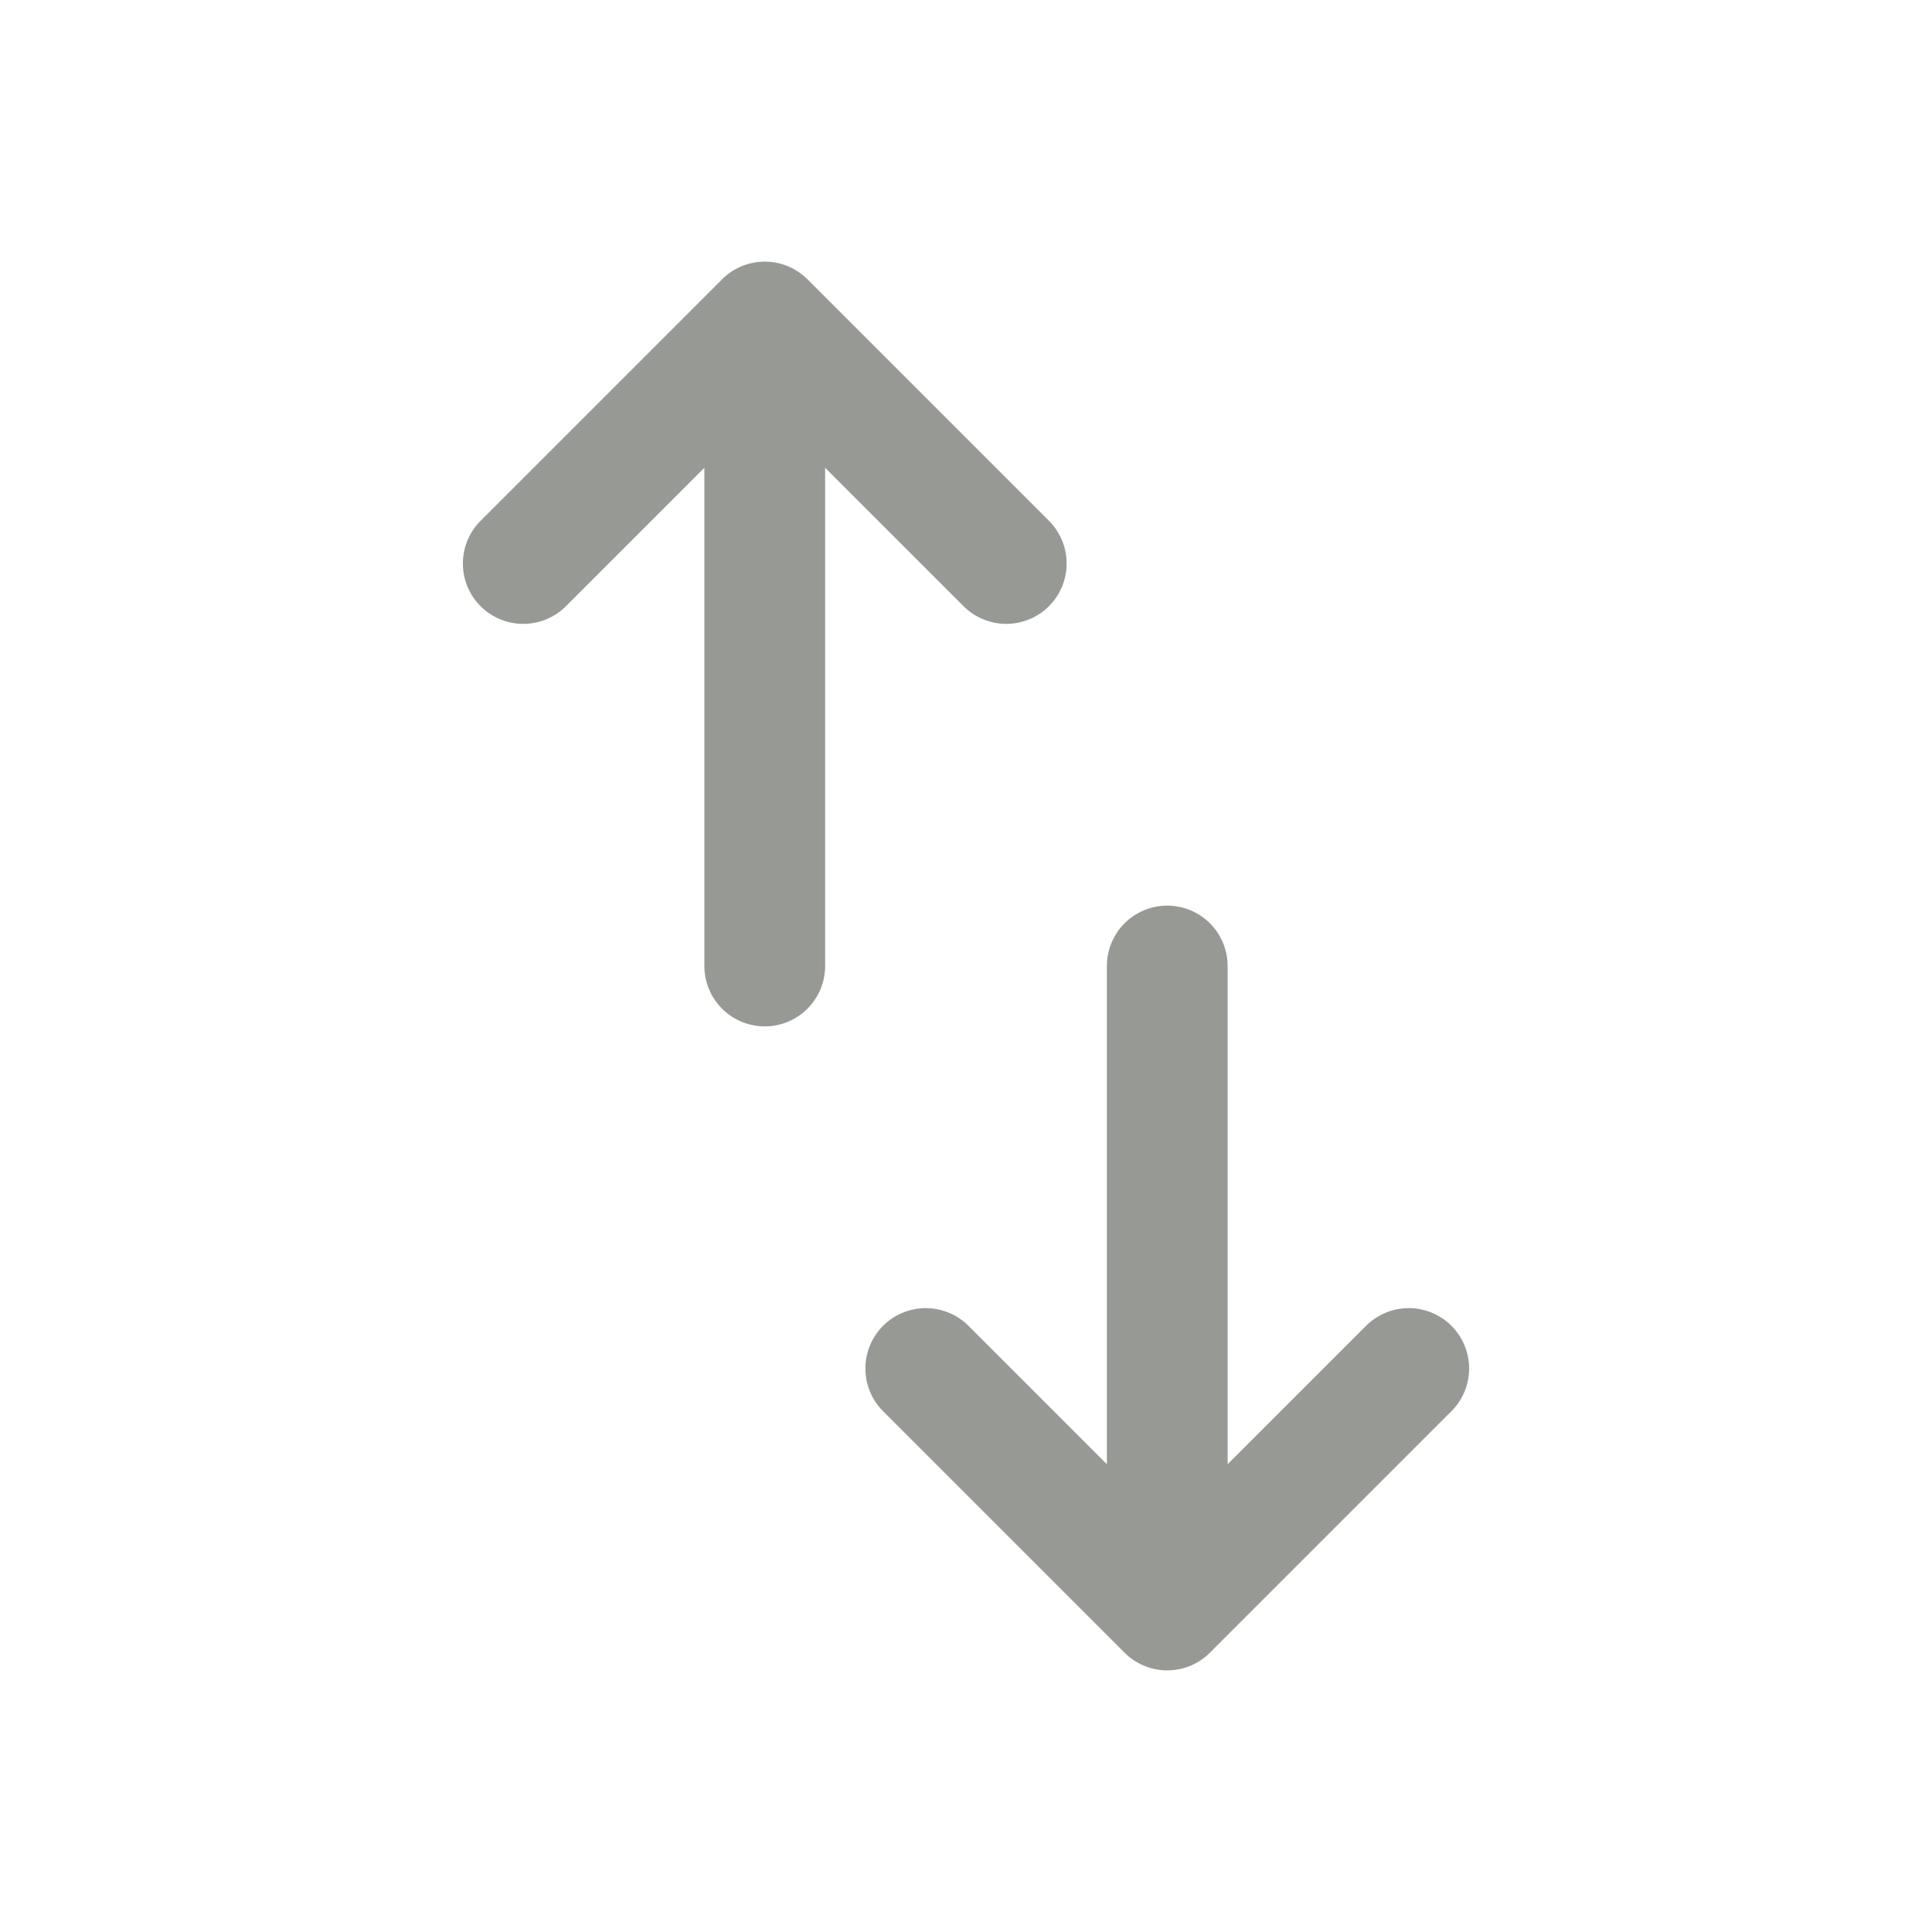
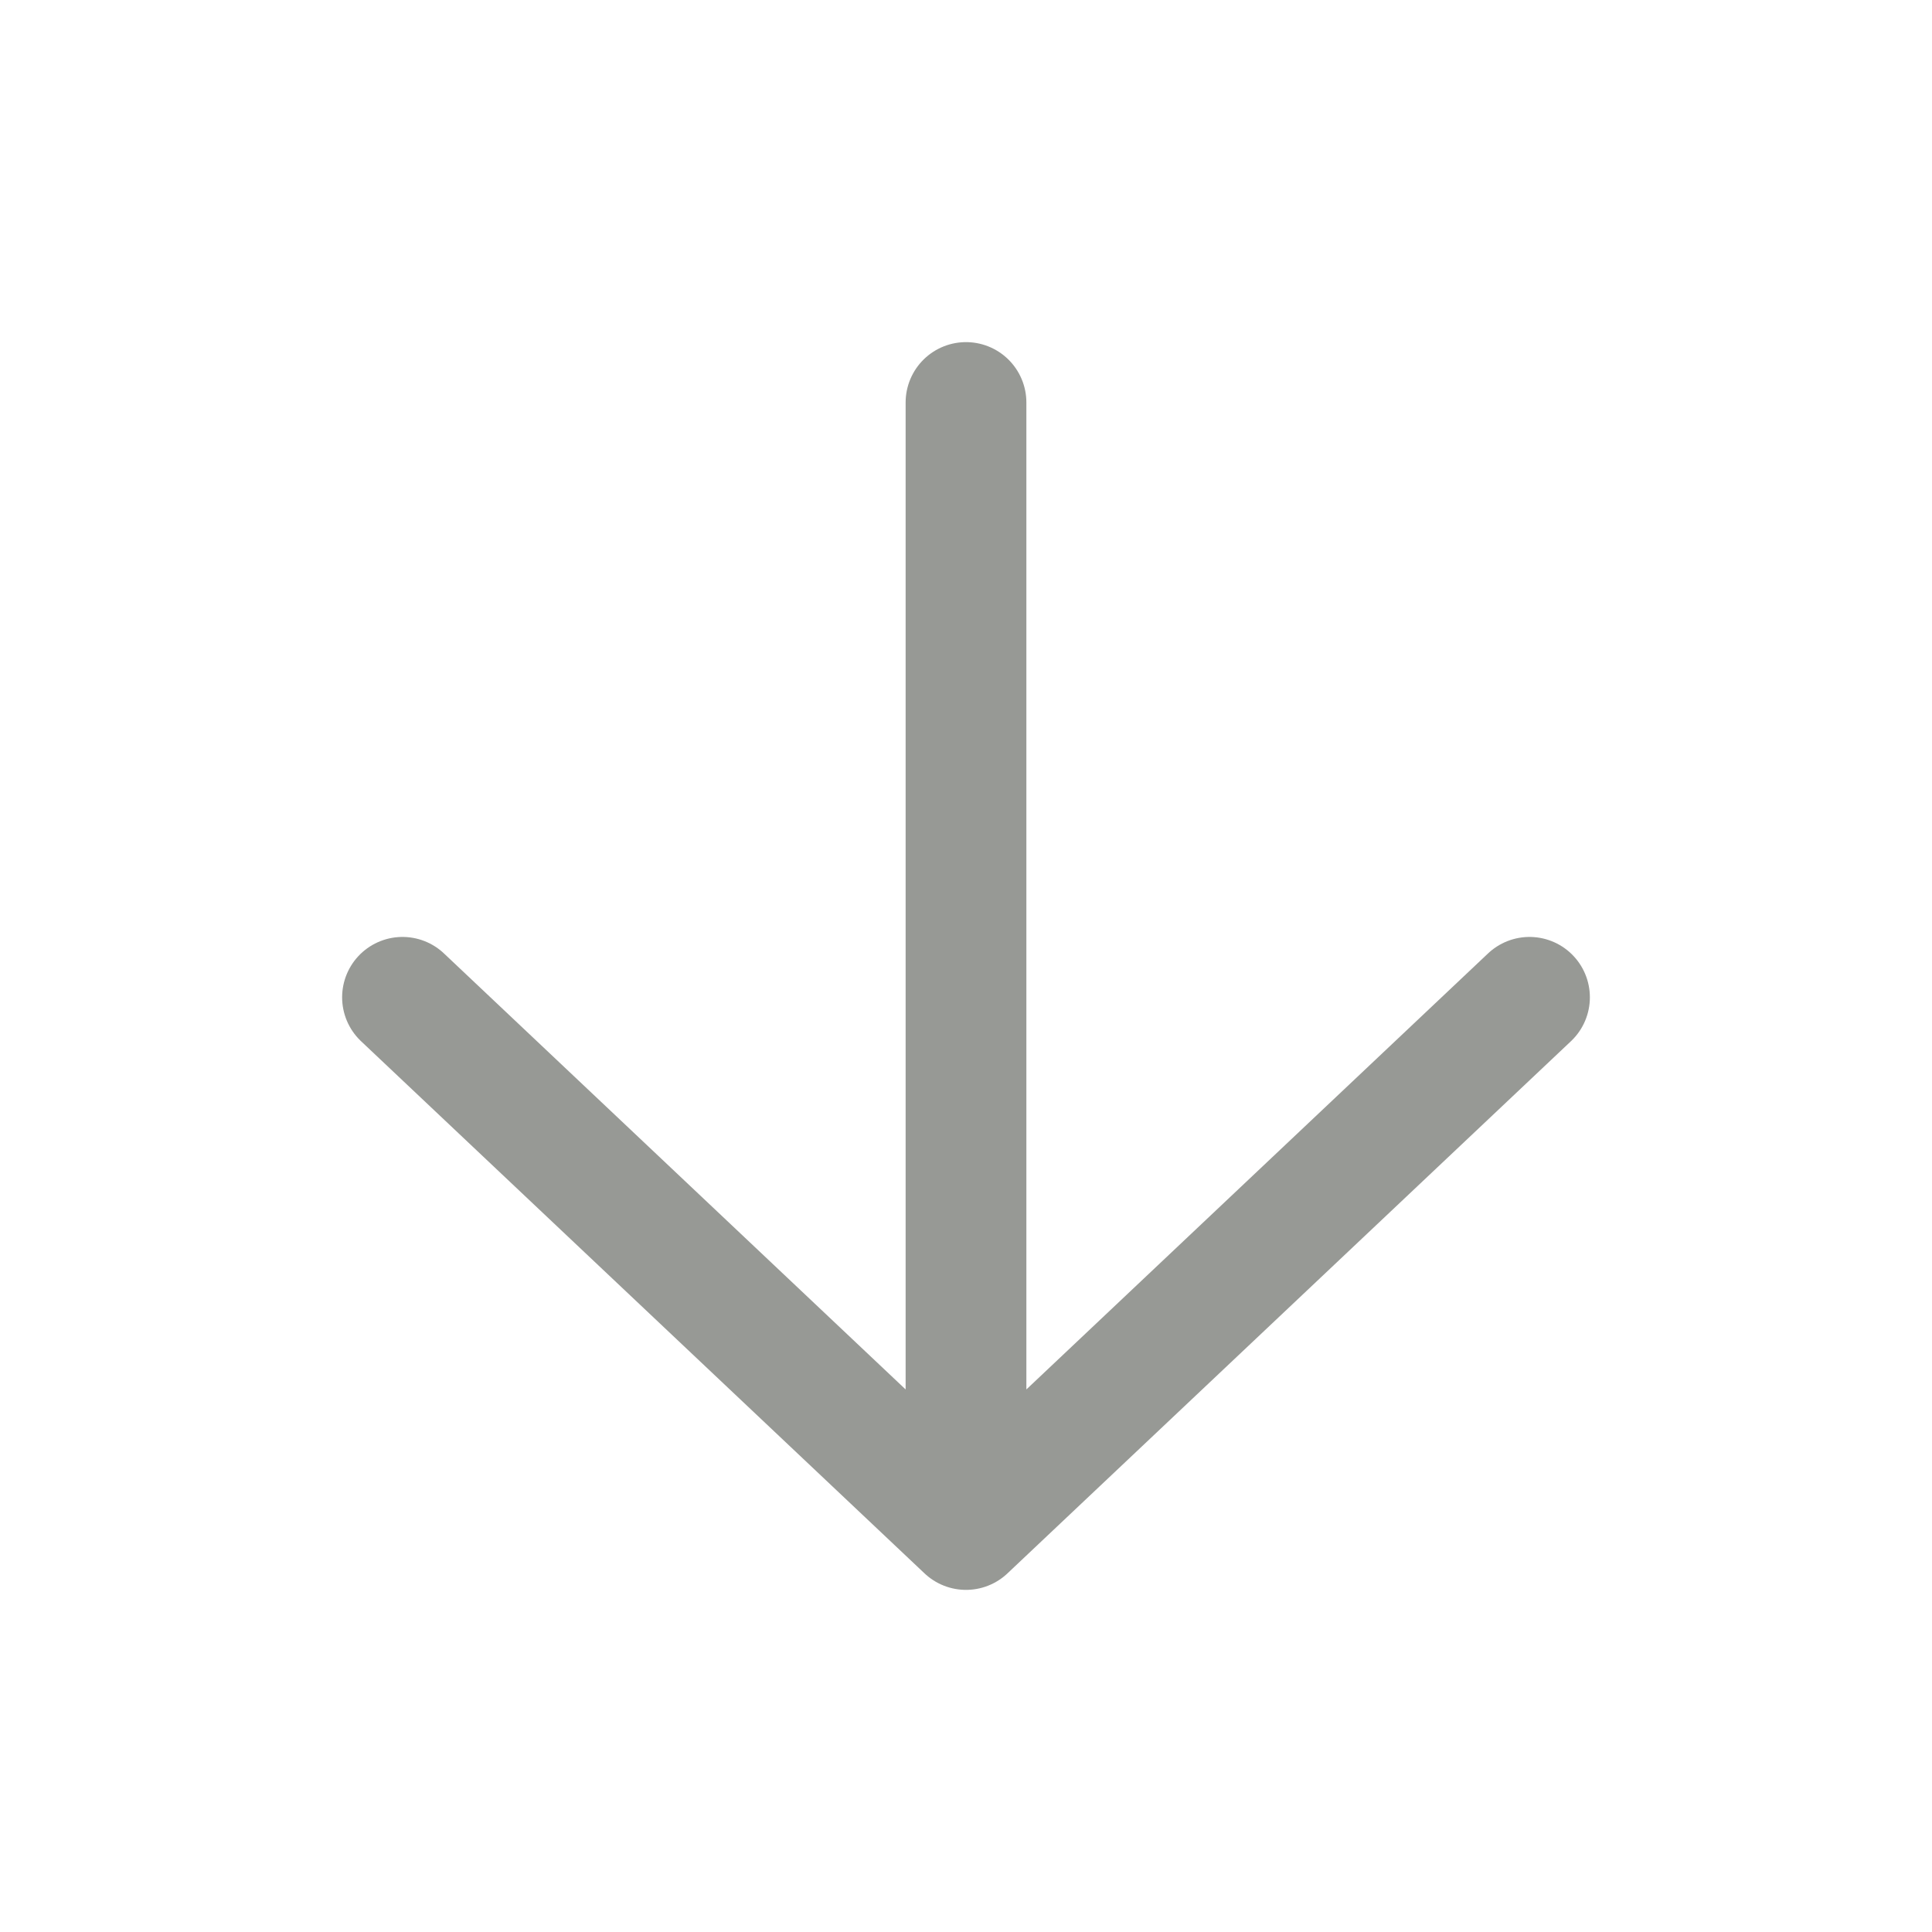
<svg xmlns="http://www.w3.org/2000/svg" width="24" height="24" viewBox="0 0 24 24" fill="none">
-   <path d="M14.5 12L14.5 20M14.5 20L17.5 17M14.5 20L11.5 17M9.5 12L9.5 4M9.5 4L12.5 7M9.5 4L6.5 7" stroke="#979995" stroke-width="1.5" stroke-linecap="round" stroke-linejoin="round" />
+   <path d="M12 5V19M12 19L19 12.389M12 19L5 12.389" stroke="#979995" stroke-width="1.5" stroke-linecap="round" stroke-linejoin="round" />
</svg>
